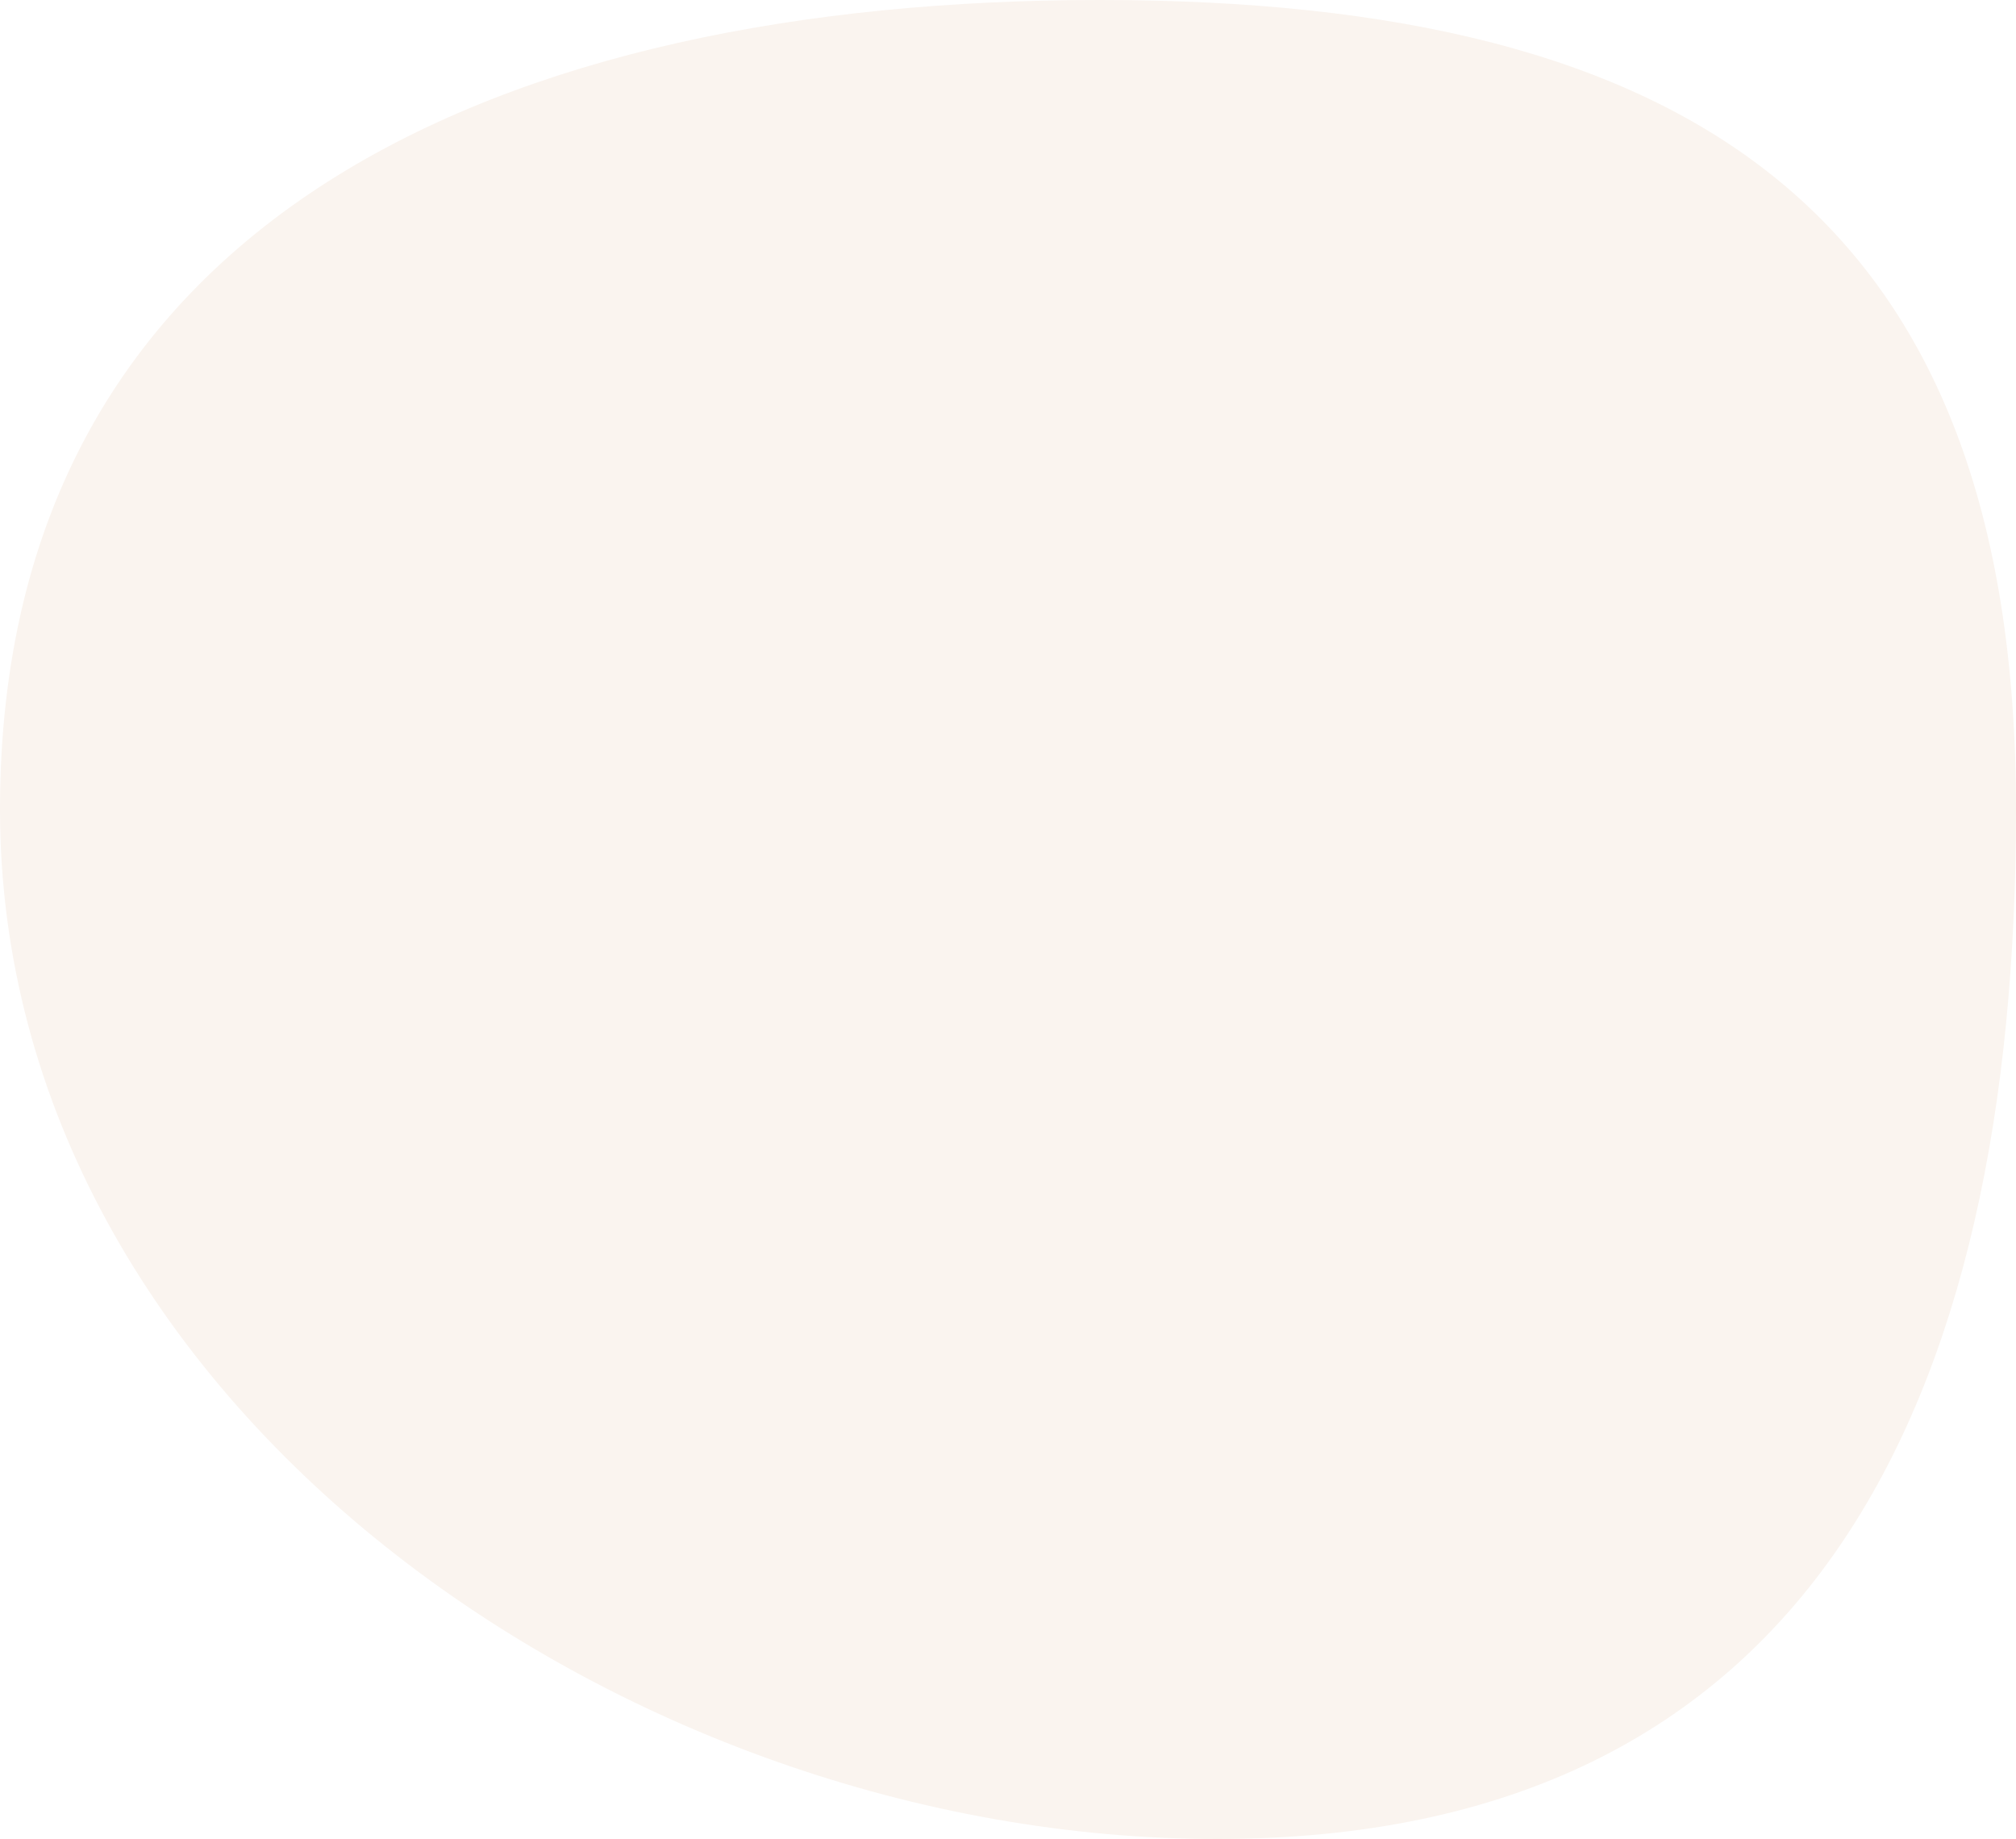
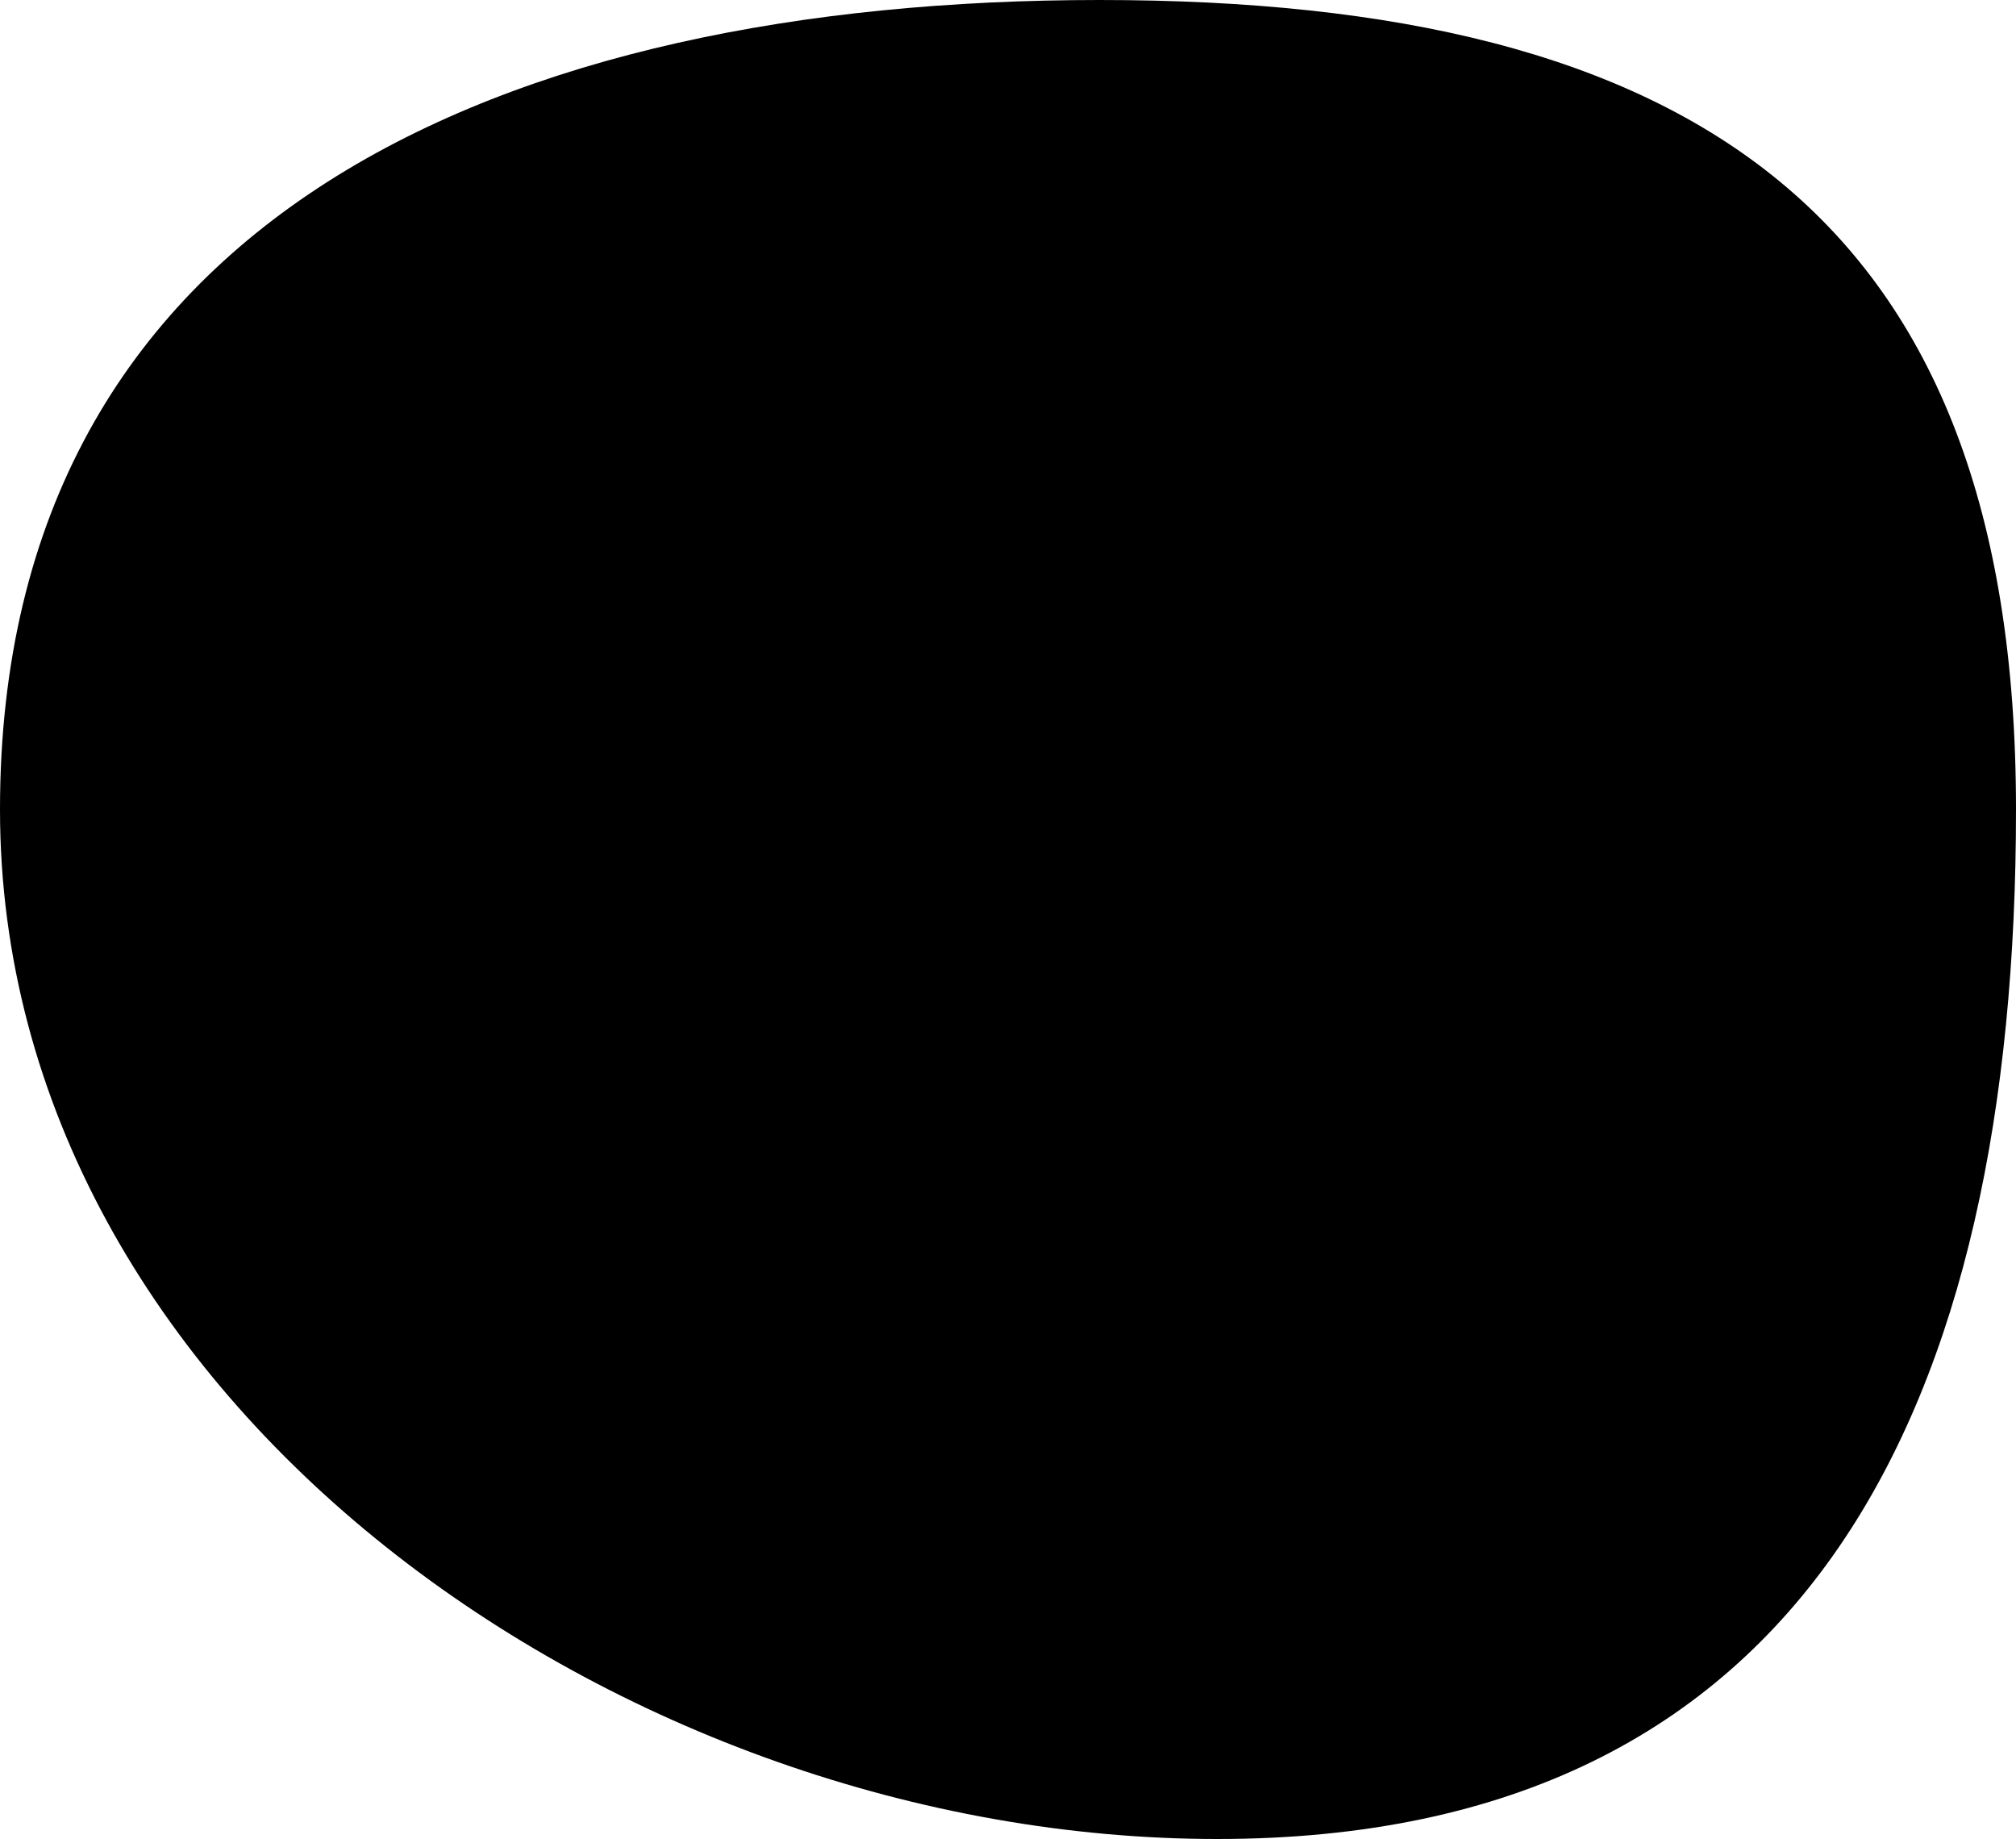
<svg xmlns="http://www.w3.org/2000/svg" width="250" height="228" viewBox="0 0 250 228">
  <g>
    <g>
-       <path fill="#faf4ef" d="M250 100.359C250 174.082 224.422 228 150.938 228 77.455 228 0 174.082 0 100.359 0 26.636 62.887 0 136.37 0 209.854 0 250 26.636 250 100.359z" />
+       <path fill="currentColor" d="M250 100.359C250 174.082 224.422 228 150.938 228 77.455 228 0 174.082 0 100.359 0 26.636 62.887 0 136.37 0 209.854 0 250 26.636 250 100.359z" />
    </g>
  </g>
</svg>
